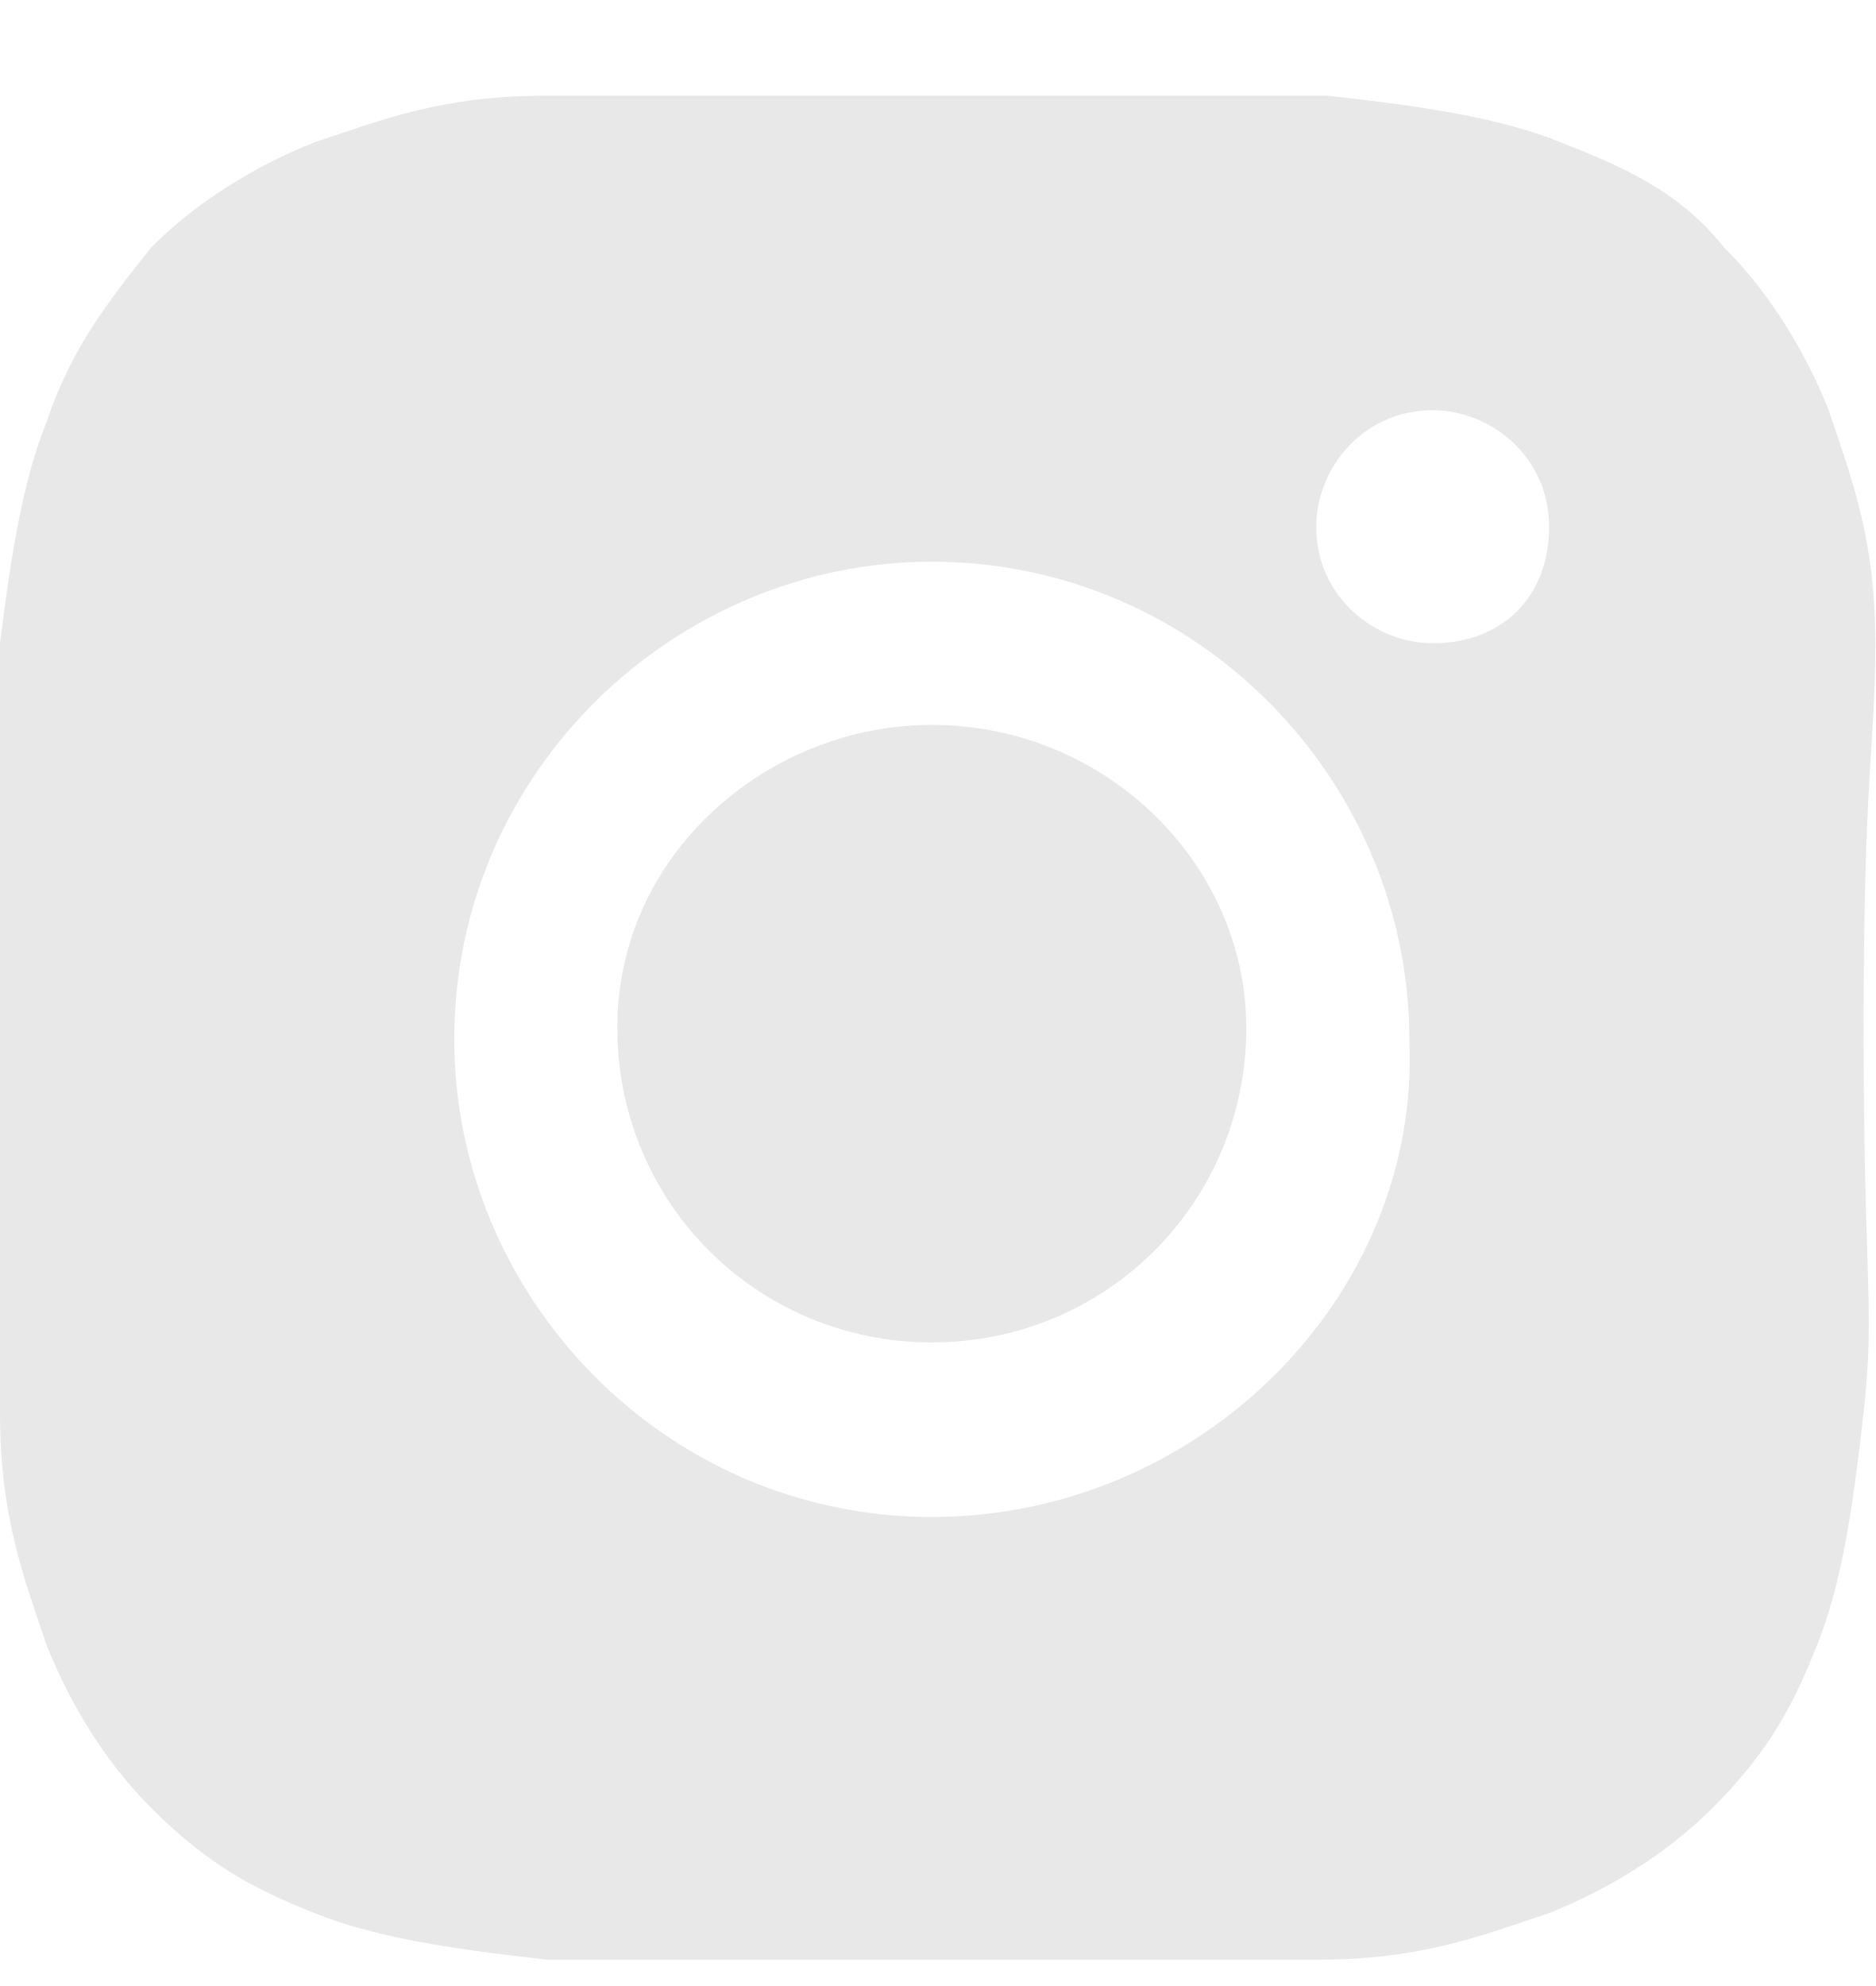
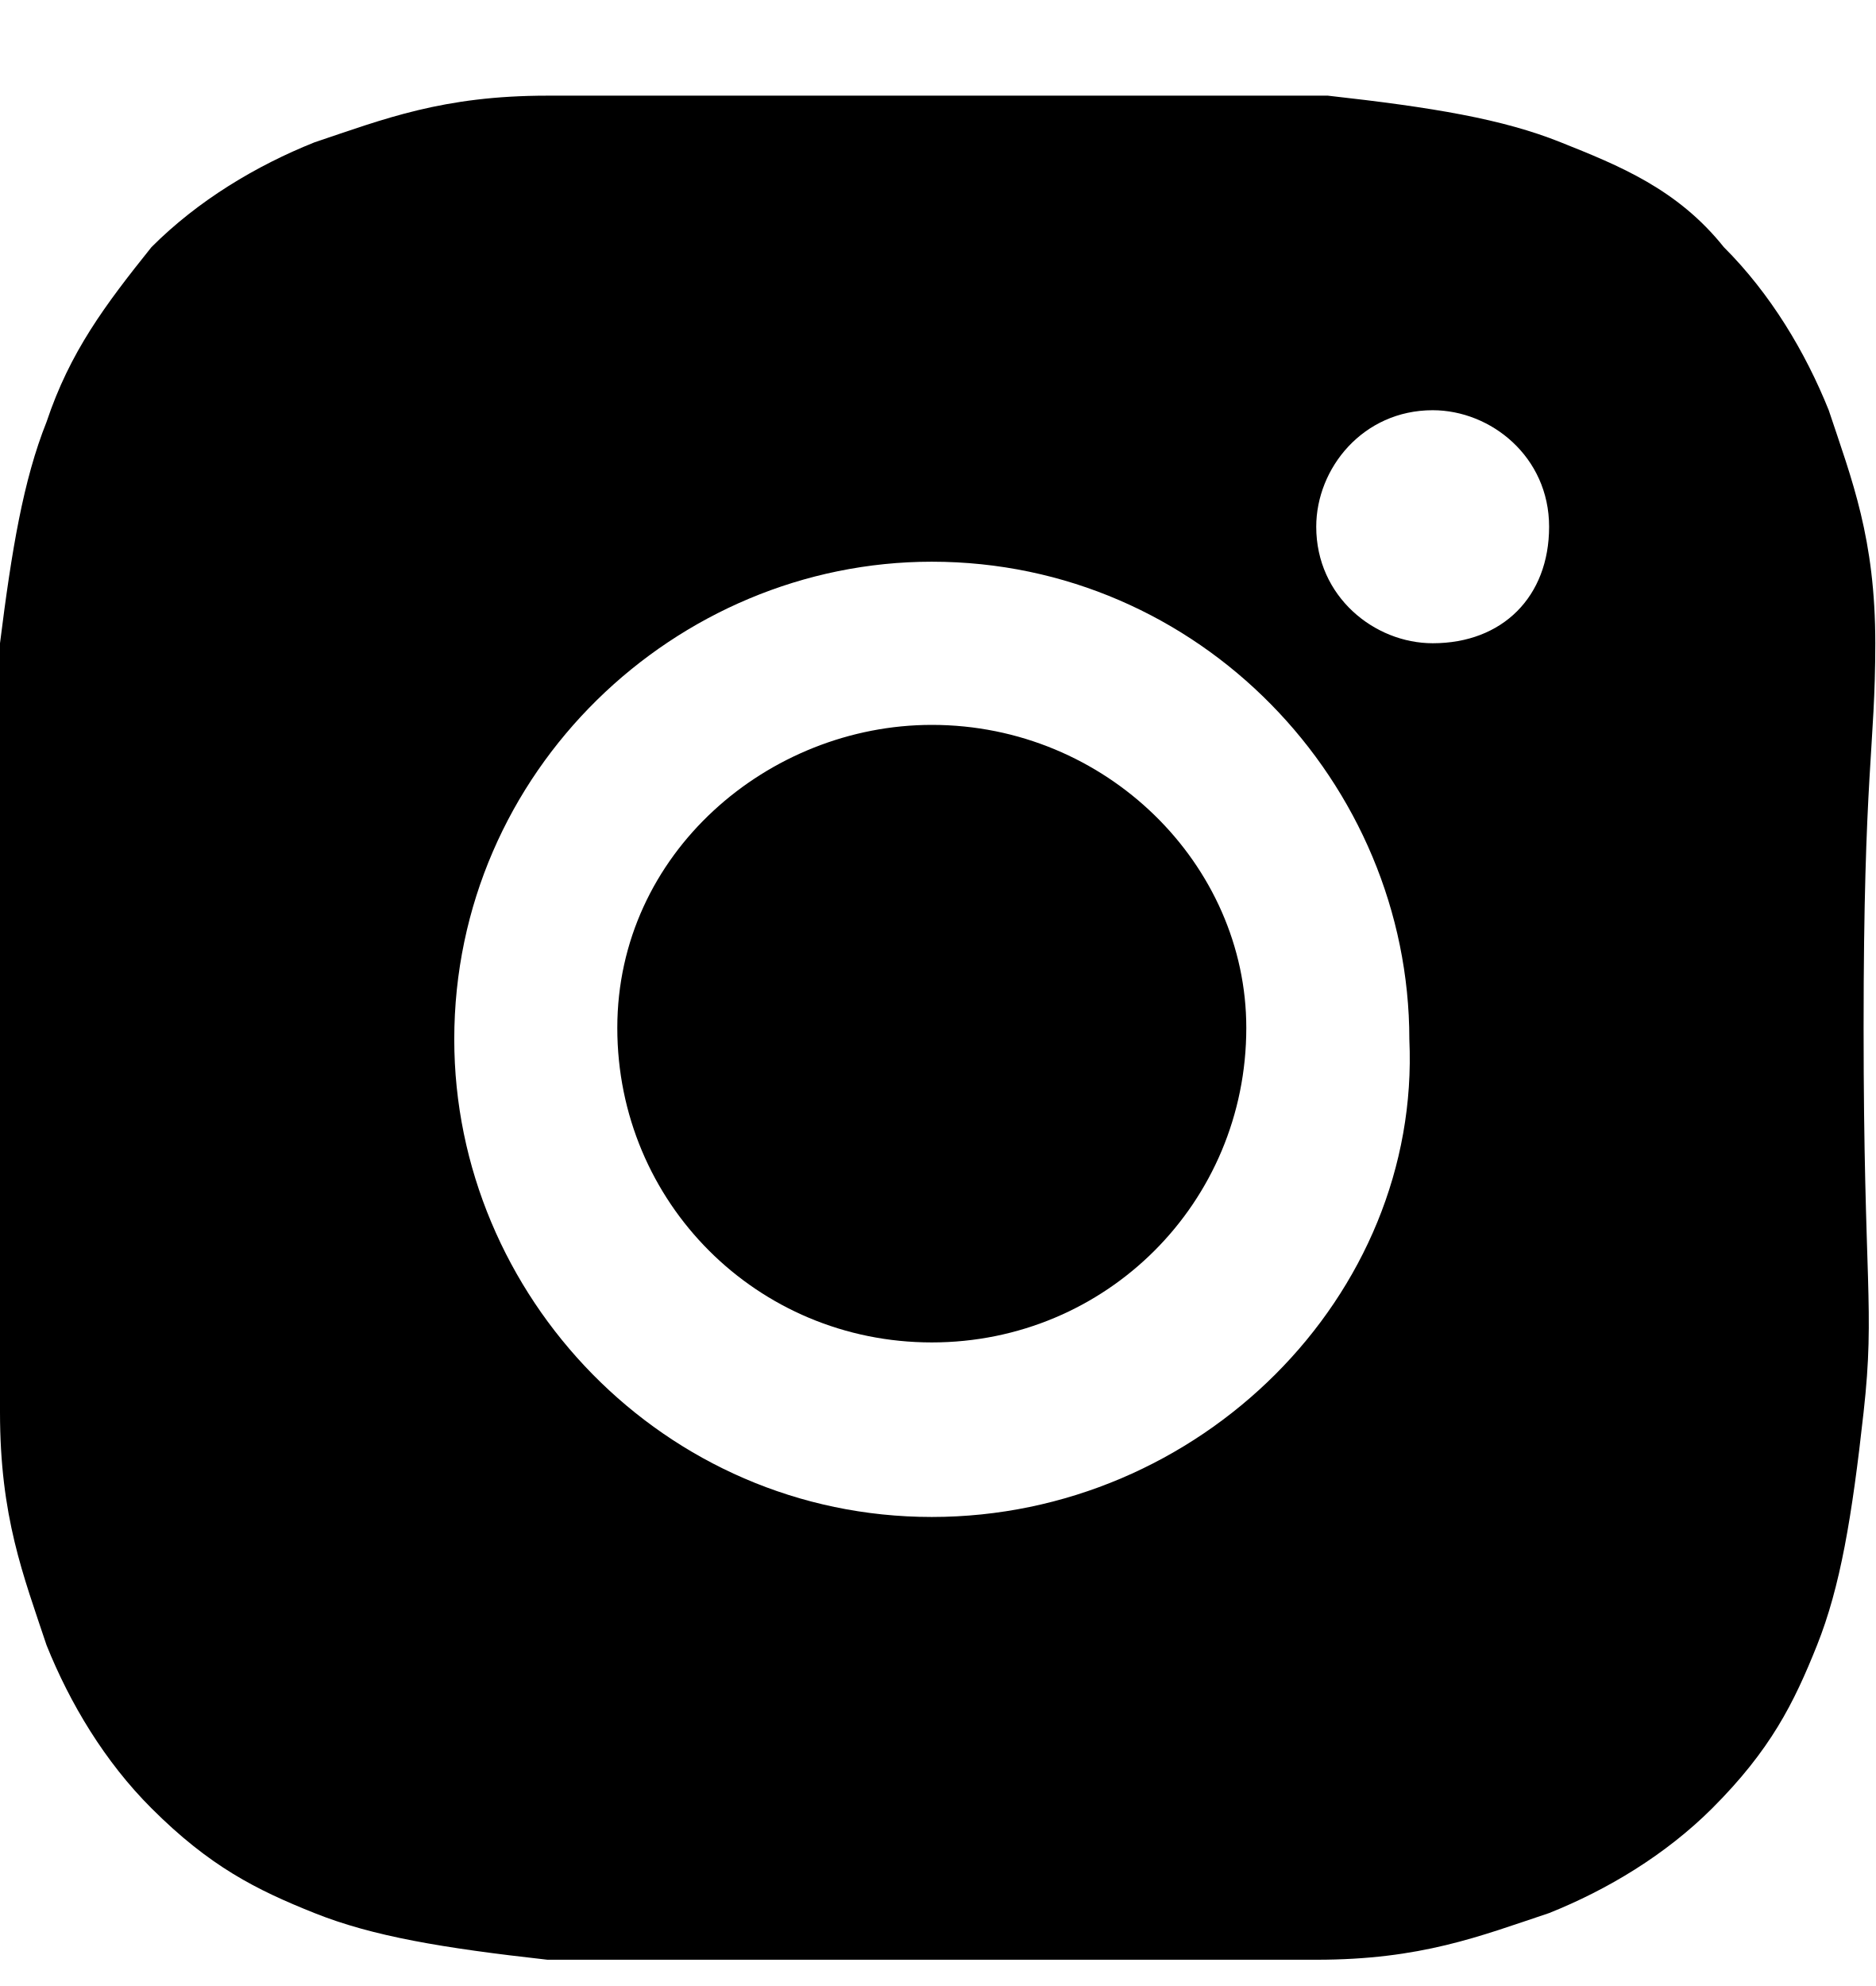
- <svg xmlns="http://www.w3.org/2000/svg" width="17" height="18" viewBox="0 0 17 18" fill="none">
-   <path d="M17 5.83C17 4.88 16.789 4.352 16.578 3.718C16.366 3.19 16.05 2.662 15.627 2.24C15.205 1.712 14.677 1.501 14.149 1.29C13.621 1.078 12.988 0.973 12.037 0.867C11.087 0.867 10.77 0.867 8.447 0.867C6.23 0.867 5.913 0.867 4.963 0.867C4.012 0.867 3.484 1.078 2.851 1.29C2.323 1.501 1.795 1.817 1.373 2.24C0.95 2.768 0.634 3.19 0.422 3.824C0.211 4.352 0.106 4.985 0 5.83C0 6.78 0 7.097 0 9.314C0 11.637 0 11.954 0 12.799C0 13.749 0.211 14.277 0.422 14.911C0.634 15.439 0.95 15.967 1.373 16.389C1.901 16.917 2.323 17.128 2.851 17.339C3.379 17.55 4.012 17.656 4.963 17.762C5.913 17.762 6.124 17.762 8.447 17.762C10.77 17.762 11.087 17.762 11.932 17.762C12.882 17.762 13.41 17.55 14.043 17.339C14.571 17.128 15.099 16.811 15.522 16.389C16.05 15.861 16.261 15.439 16.472 14.911C16.683 14.383 16.789 13.749 16.894 12.799C17 11.849 16.894 11.637 16.894 9.314C16.894 6.991 17 6.78 17 5.83ZM8.447 13.749C6.019 13.749 4.118 11.743 4.118 9.42C4.118 6.991 6.124 5.091 8.447 5.091C10.876 5.091 12.776 7.097 12.776 9.42C12.882 11.743 10.876 13.749 8.447 13.749ZM12.988 5.83C12.46 5.83 11.932 5.408 11.932 4.774C11.932 4.246 12.354 3.718 12.988 3.718C13.515 3.718 14.043 4.14 14.043 4.774C14.043 5.408 13.621 5.83 12.988 5.83Z" fill="#E8E8E8" />
-   <path d="M11.298 9.316C11.298 10.899 10.03 12.167 8.447 12.167C6.863 12.167 5.596 10.899 5.596 9.316C5.596 7.732 6.968 6.57 8.447 6.57C10.03 6.57 11.298 7.837 11.298 9.316Z" fill="#E8E8E8" />
+ <svg xmlns="http://www.w3.org/2000/svg" width="17" height="18" viewBox="0 0 17 18" fill="currentColor">
+   <path d="M17 5.83C17 4.88 16.789 4.352 16.578 3.718C16.366 3.19 16.05 2.662 15.627 2.24C15.205 1.712 14.677 1.501 14.149 1.29C13.621 1.078 12.988 0.973 12.037 0.867C11.087 0.867 10.77 0.867 8.447 0.867C6.23 0.867 5.913 0.867 4.963 0.867C4.012 0.867 3.484 1.078 2.851 1.29C2.323 1.501 1.795 1.817 1.373 2.24C0.95 2.768 0.634 3.19 0.422 3.824C0.211 4.352 0.106 4.985 0 5.83C0 6.78 0 7.097 0 9.314C0 11.637 0 11.954 0 12.799C0 13.749 0.211 14.277 0.422 14.911C0.634 15.439 0.95 15.967 1.373 16.389C1.901 16.917 2.323 17.128 2.851 17.339C3.379 17.55 4.012 17.656 4.963 17.762C5.913 17.762 6.124 17.762 8.447 17.762C10.77 17.762 11.087 17.762 11.932 17.762C12.882 17.762 13.41 17.55 14.043 17.339C14.571 17.128 15.099 16.811 15.522 16.389C16.05 15.861 16.261 15.439 16.472 14.911C16.683 14.383 16.789 13.749 16.894 12.799C17 11.849 16.894 11.637 16.894 9.314C16.894 6.991 17 6.78 17 5.83ZM8.447 13.749C6.019 13.749 4.118 11.743 4.118 9.42C4.118 6.991 6.124 5.091 8.447 5.091C10.876 5.091 12.776 7.097 12.776 9.42C12.882 11.743 10.876 13.749 8.447 13.749ZM12.988 5.83C12.46 5.83 11.932 5.408 11.932 4.774C11.932 4.246 12.354 3.718 12.988 3.718C13.515 3.718 14.043 4.14 14.043 4.774C14.043 5.408 13.621 5.83 12.988 5.83Z" fill="currentColor" />
+   <path d="M11.298 9.316C11.298 10.899 10.03 12.167 8.447 12.167C6.863 12.167 5.596 10.899 5.596 9.316C5.596 7.732 6.968 6.57 8.447 6.57C10.03 6.57 11.298 7.837 11.298 9.316Z" fill="currentColor" />
</svg>
